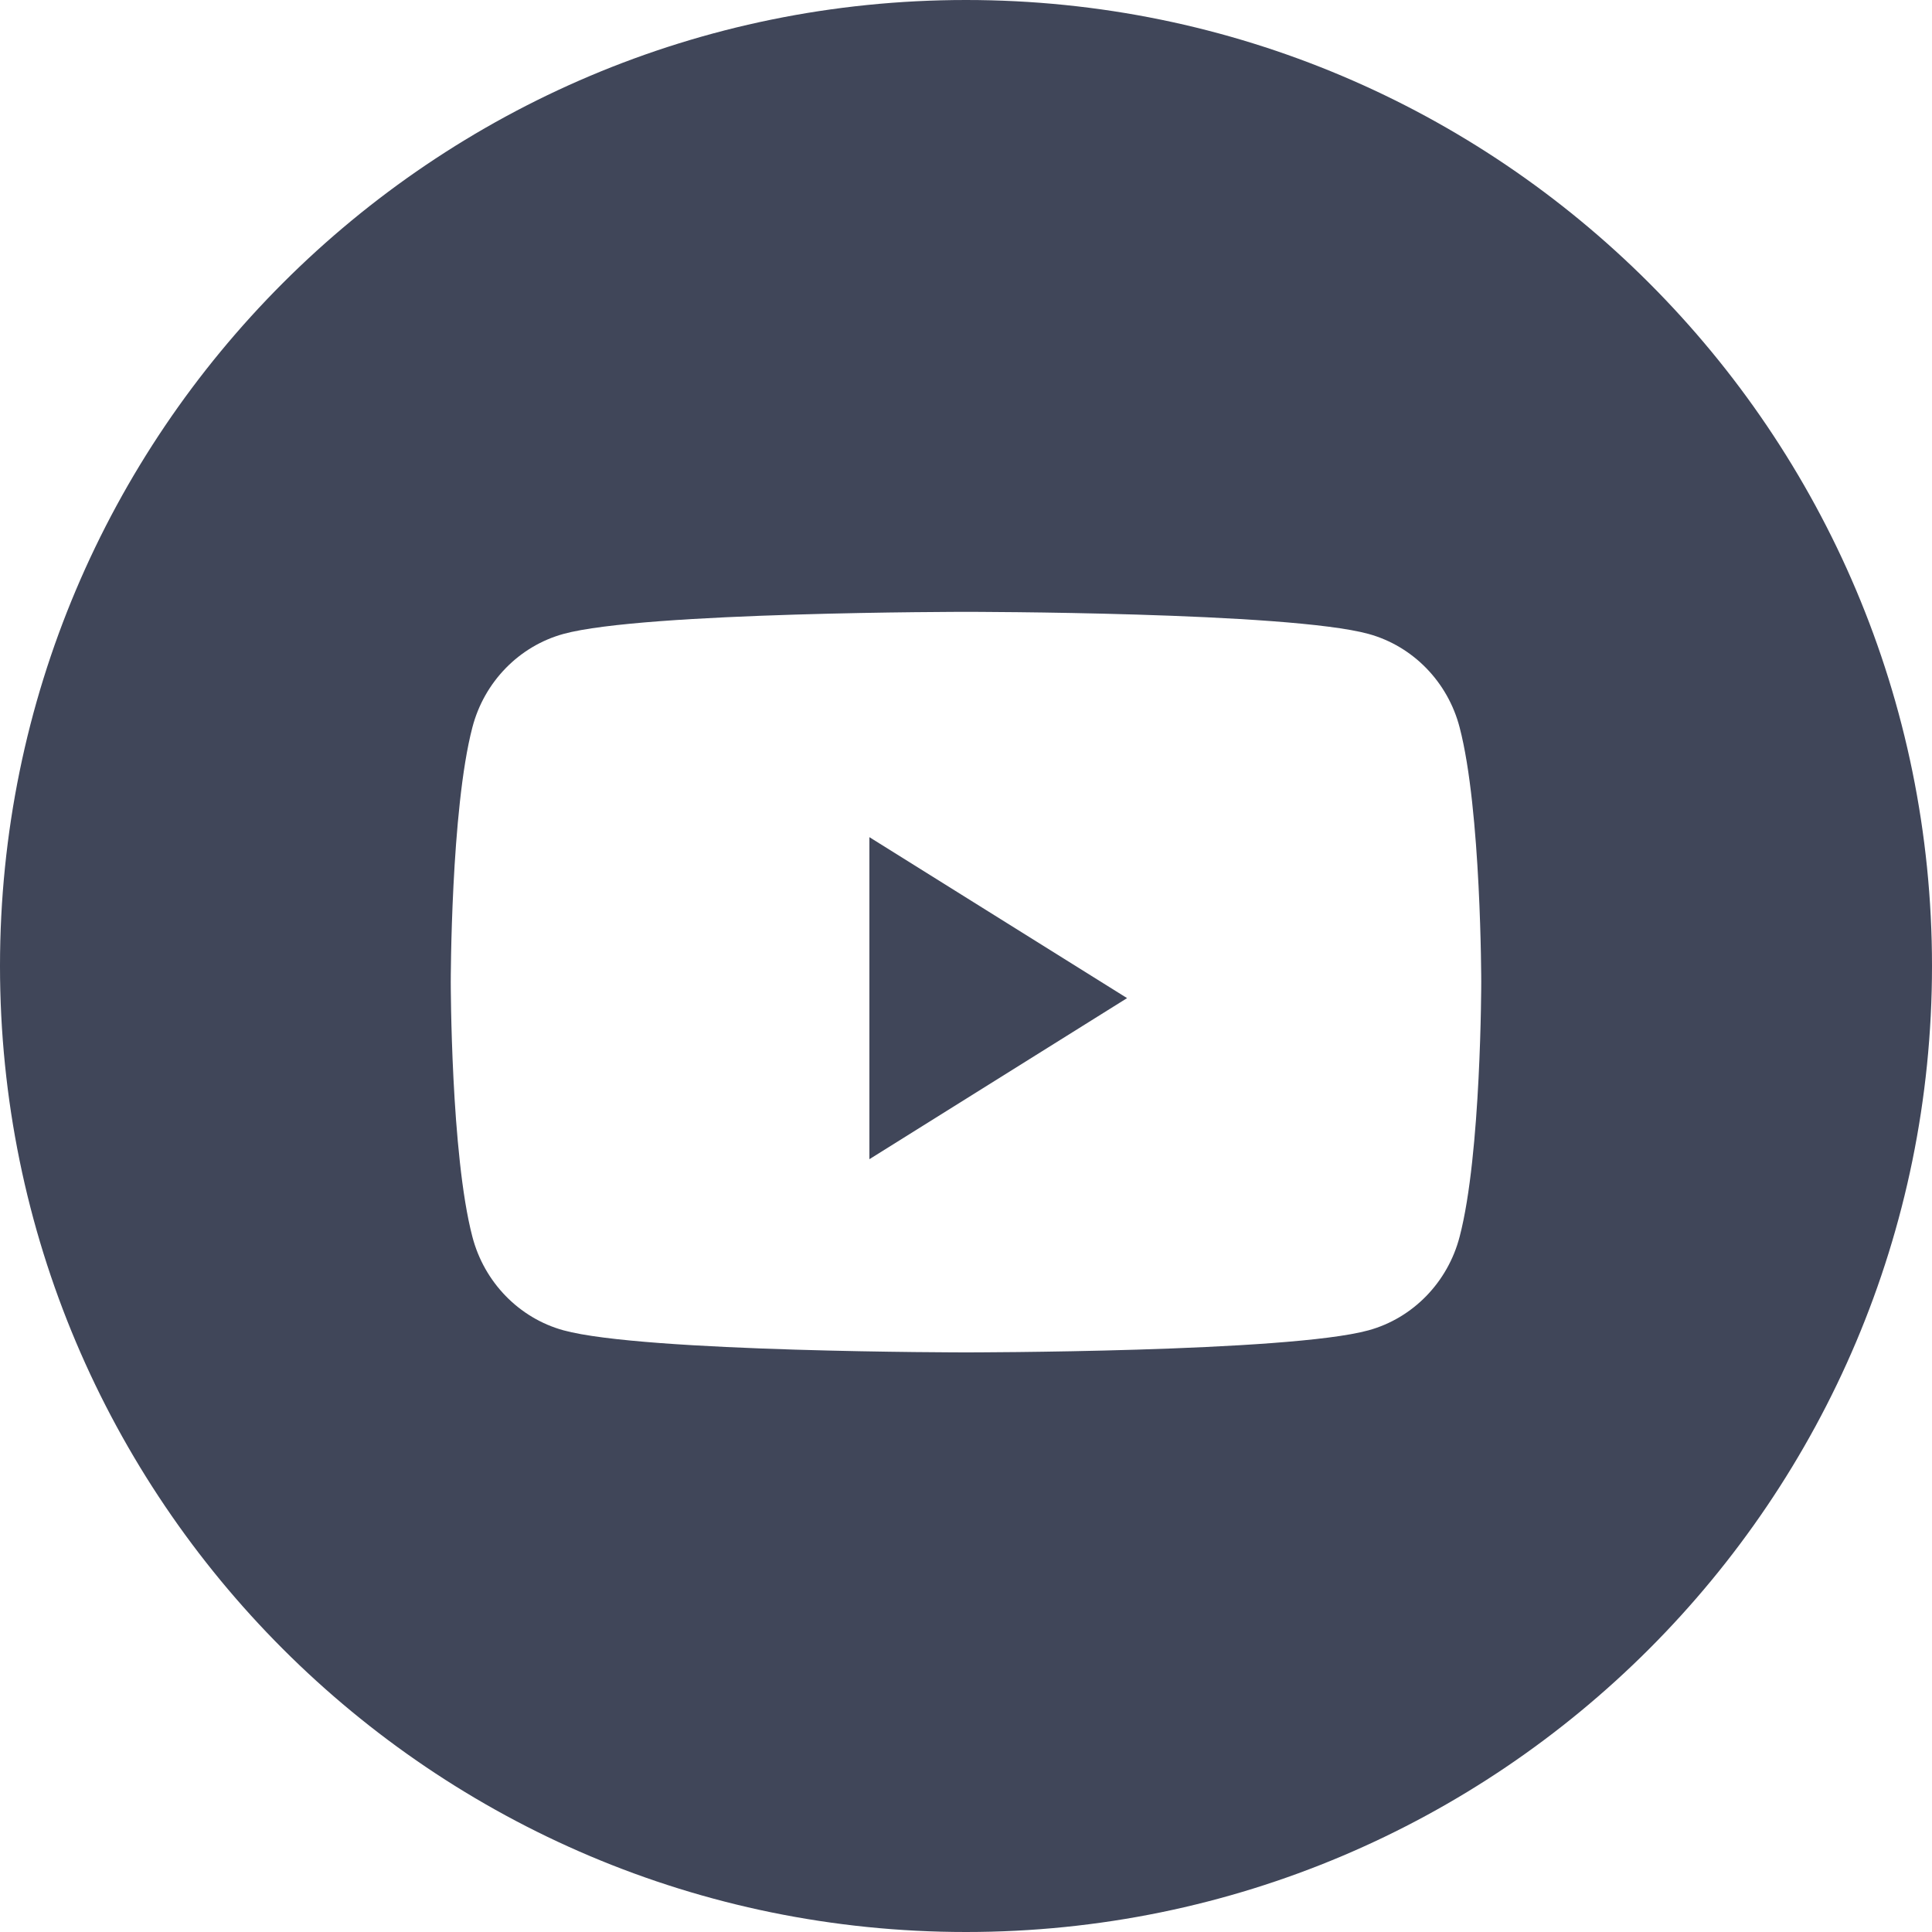
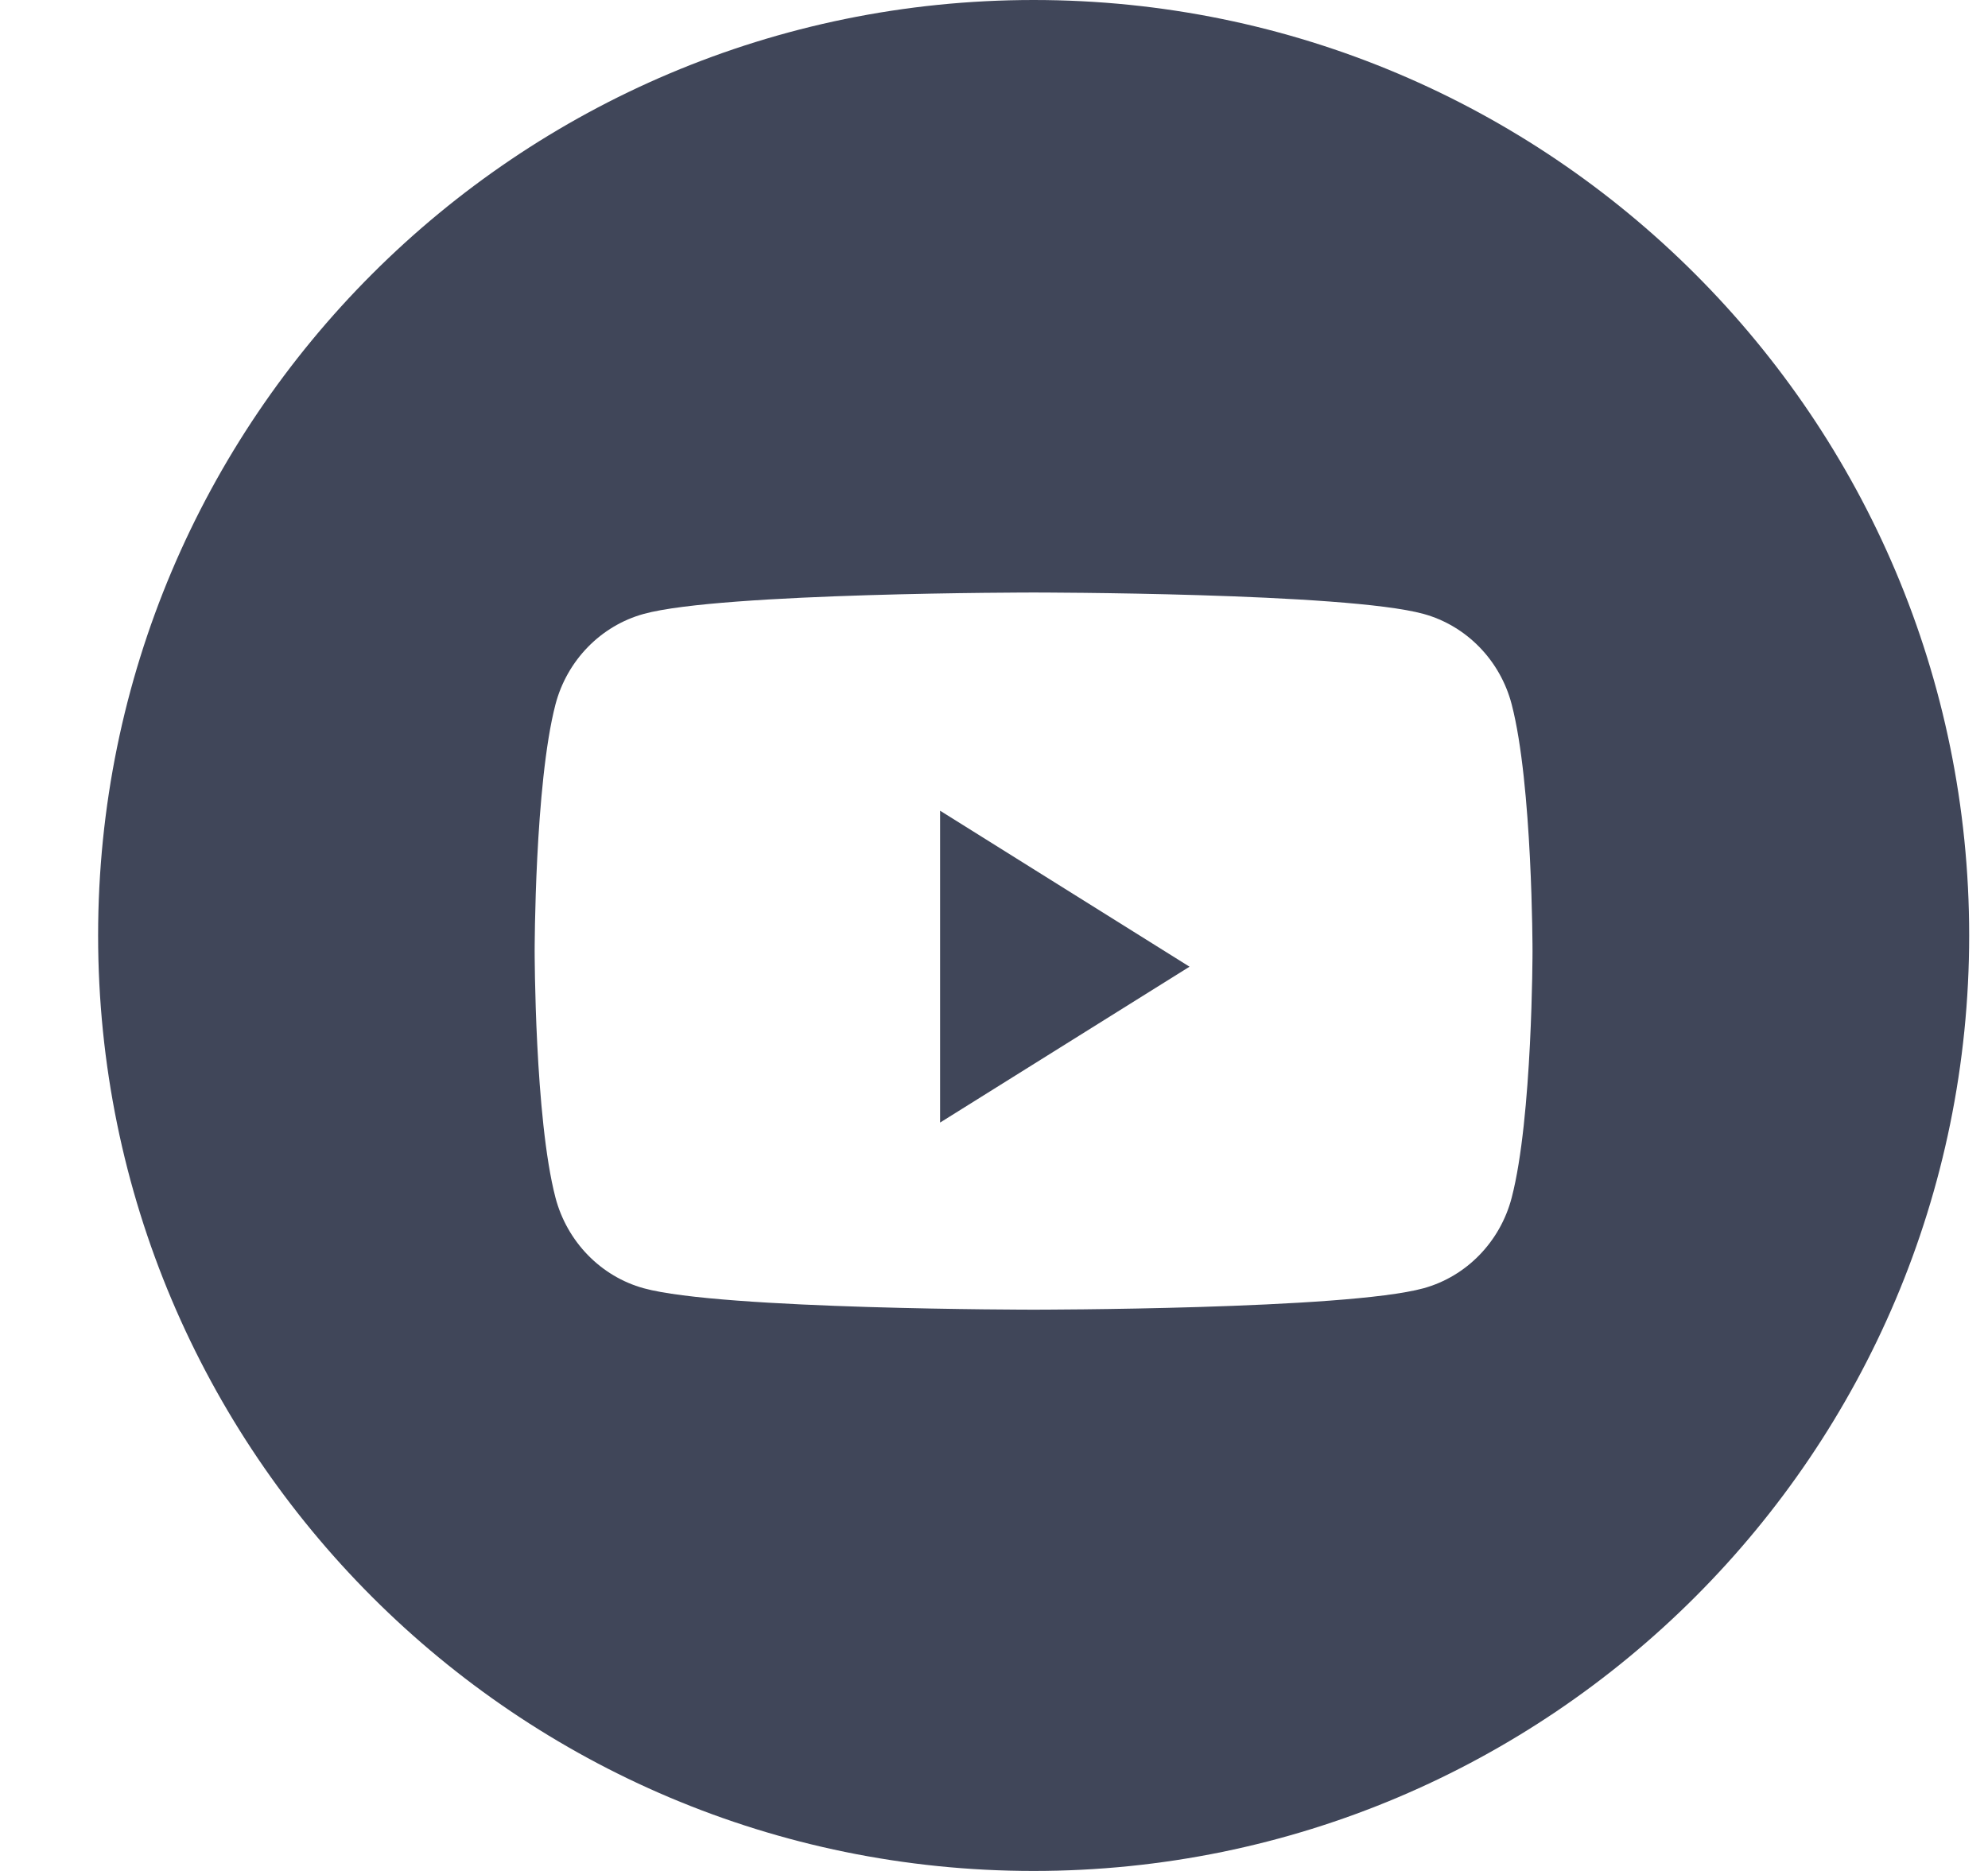
- <svg xmlns="http://www.w3.org/2000/svg" width="16" height="16" viewBox="0 0 16 16" fill="none">
-   <path fill-rule="evenodd" clip-rule="evenodd" d="M8 0C3.582 0 0 3.582 0 8C0 12.418 3.582 16 8 16C12.418 16 16 12.418 16 8C16 3.582 12.418 0 8 0ZM11.334 5.25C11.701 5.351 11.99 5.647 12.088 6.024C12.267 6.708 12.267 8.133 12.267 8.133C12.267 8.133 12.267 9.559 12.088 10.242C11.99 10.619 11.701 10.916 11.334 11.017C10.668 11.2 8 11.2 8 11.2C8 11.2 5.332 11.2 4.666 11.017C4.299 10.916 4.01 10.619 3.912 10.242C3.733 9.559 3.733 8.133 3.733 8.133C3.733 8.133 3.733 6.708 3.912 6.024C4.01 5.647 4.299 5.351 4.666 5.25C5.332 5.067 8 5.067 8 5.067C8 5.067 10.668 5.067 11.334 5.25Z" fill="#404659" />
-   <path d="M7.2 9.6V6.933L9.334 8.266L7.2 9.6Z" fill="#404659" />
+ <svg xmlns="http://www.w3.org/2000/svg" width="17" height="16" viewBox="0 0 17 16" fill="none">
+   <path fill-rule="evenodd" clip-rule="evenodd" d="M8.839 0C4.421 0 0.839 3.582 0.839 8C0.839 12.418 4.421 16 8.839 16C13.257 16 16.839 12.418 16.839 8C16.839 3.582 13.257 0 8.839 0ZM12.173 5.25C12.54 5.351 12.829 5.647 12.927 6.024C13.105 6.708 13.105 8.133 13.105 8.133C13.105 8.133 13.105 9.559 12.927 10.242C12.829 10.619 12.54 10.916 12.173 11.017C11.507 11.2 8.839 11.2 8.839 11.2C8.839 11.2 6.17 11.2 5.505 11.017C5.138 10.916 4.849 10.619 4.75 10.242C4.572 9.559 4.572 8.133 4.572 8.133C4.572 8.133 4.572 6.708 4.75 6.024C4.849 5.647 5.138 5.351 5.505 5.25C6.17 5.067 8.839 5.067 8.839 5.067C8.839 5.067 11.507 5.067 12.173 5.25Z" fill="#404659" />
+   <path d="M8.039 9.6V6.933L10.172 8.267L8.039 9.6Z" fill="#404659" />
</svg>
